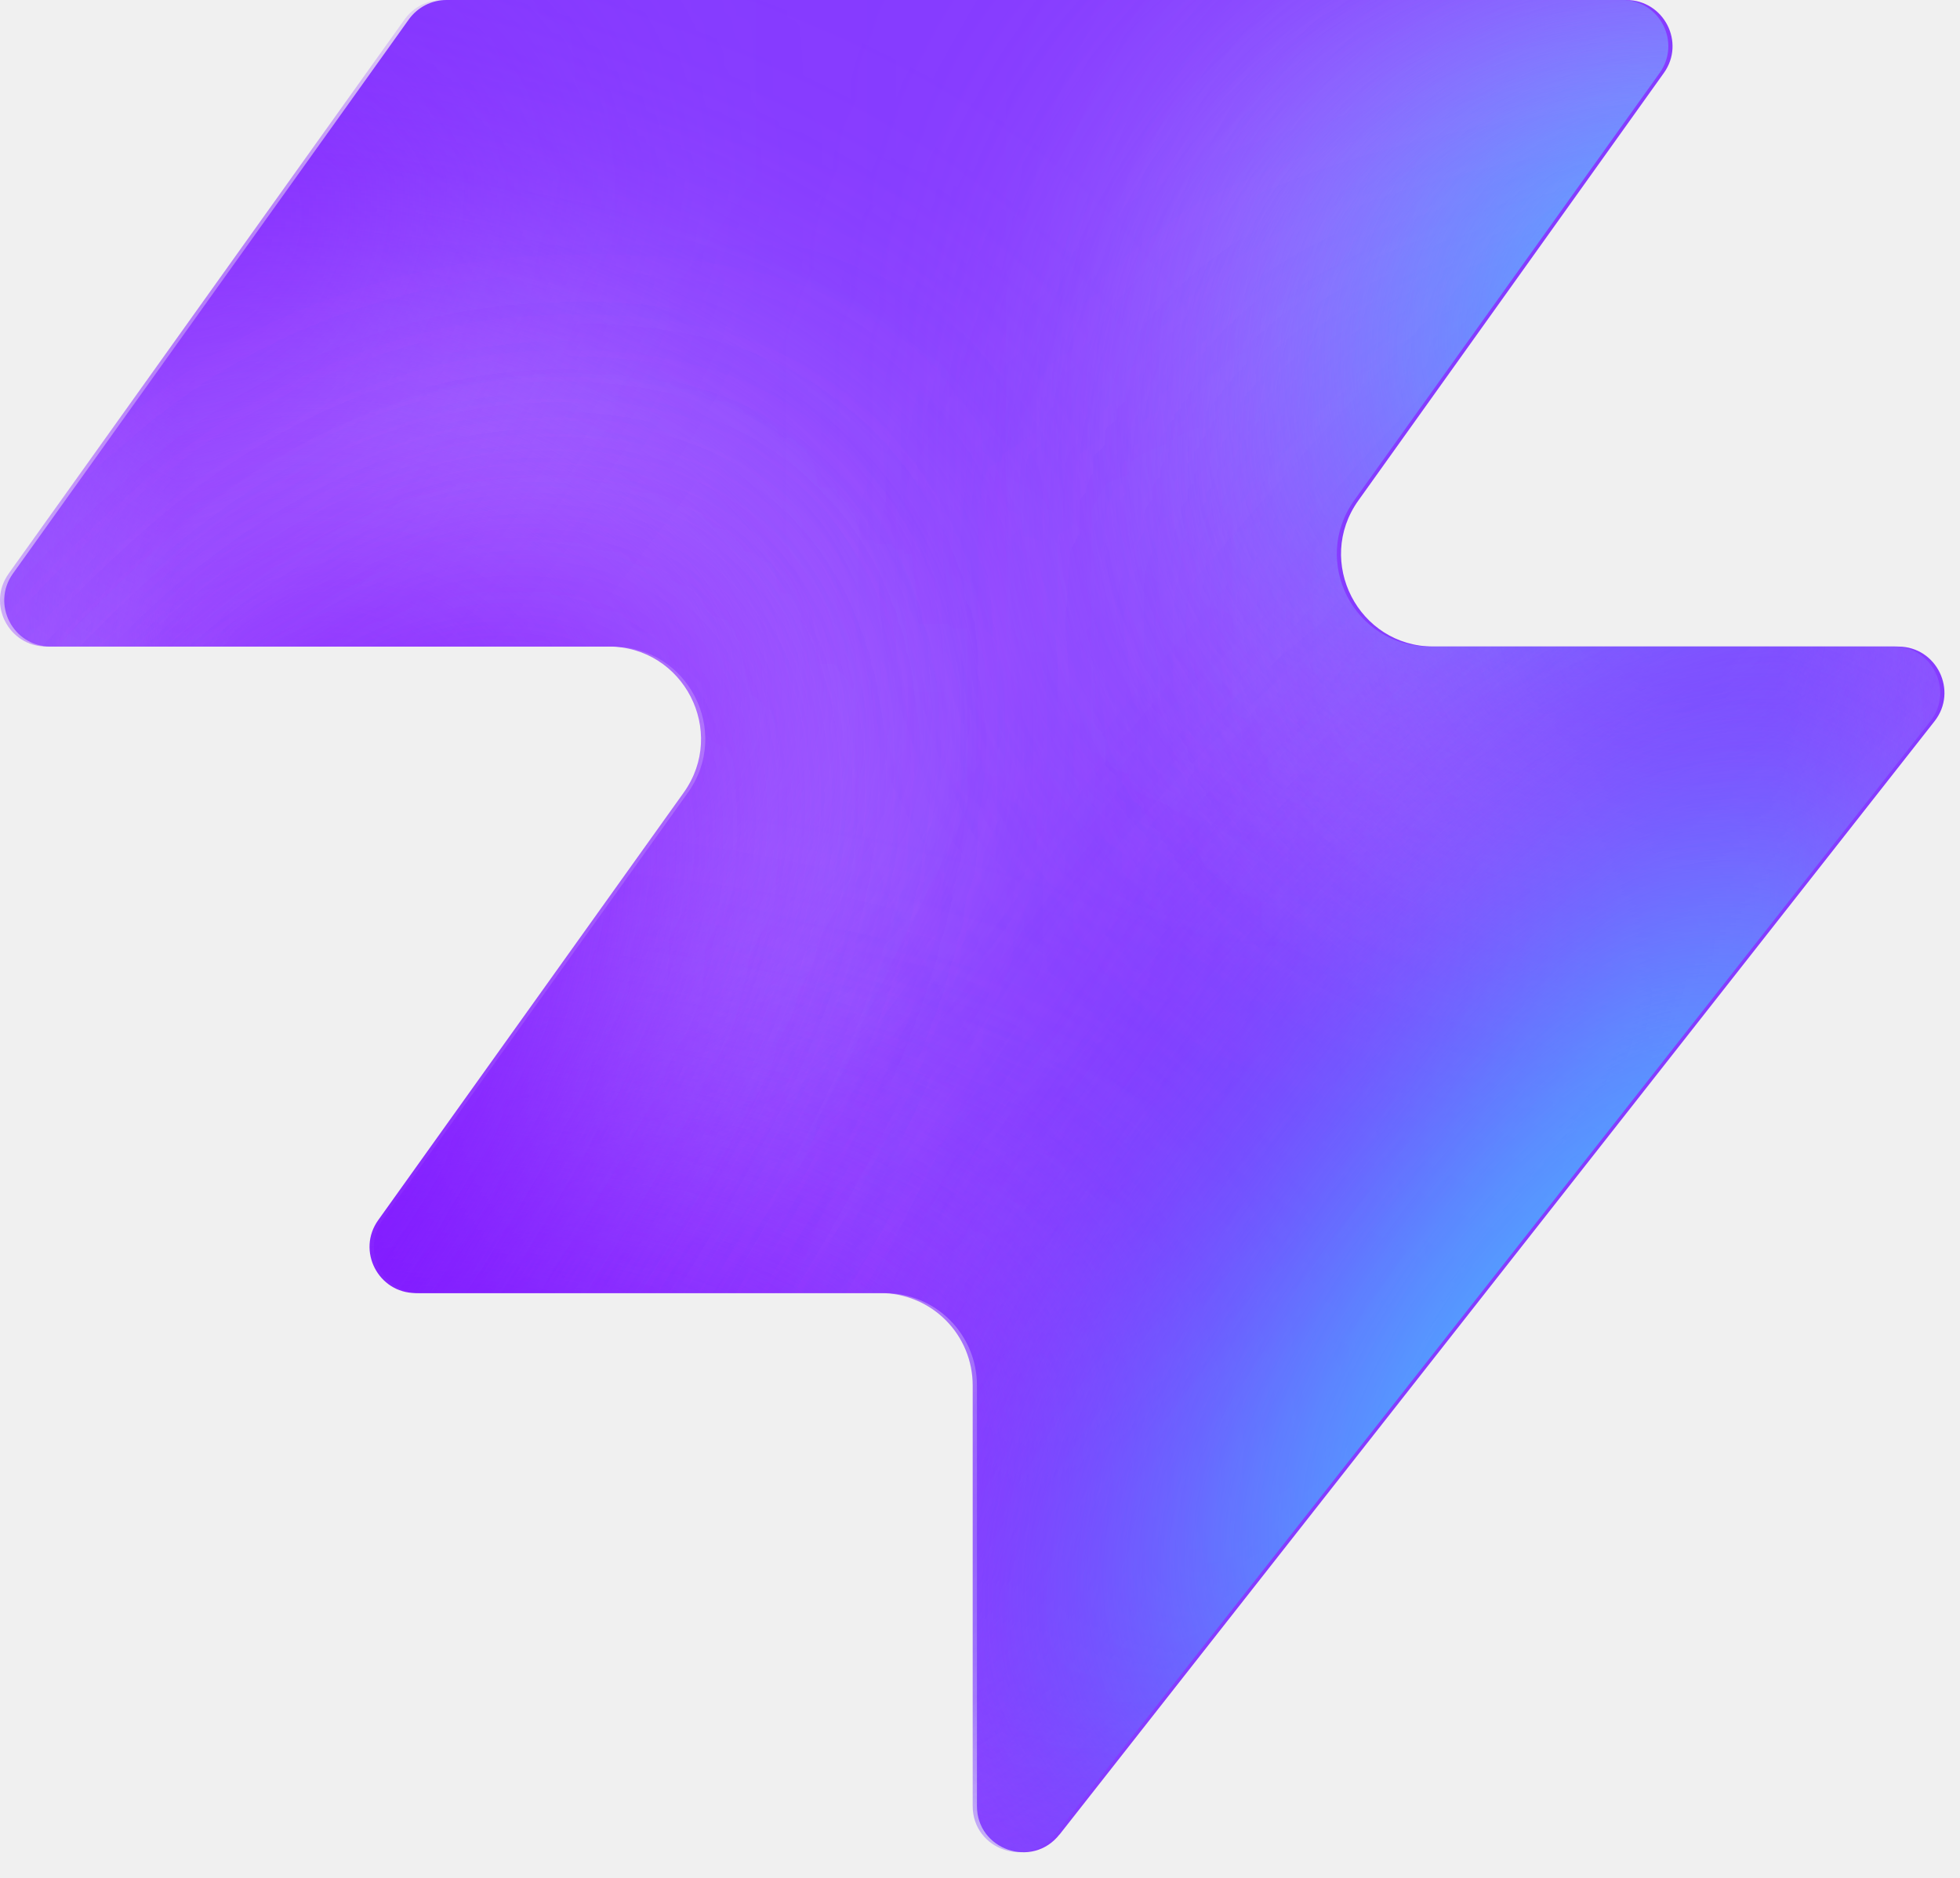
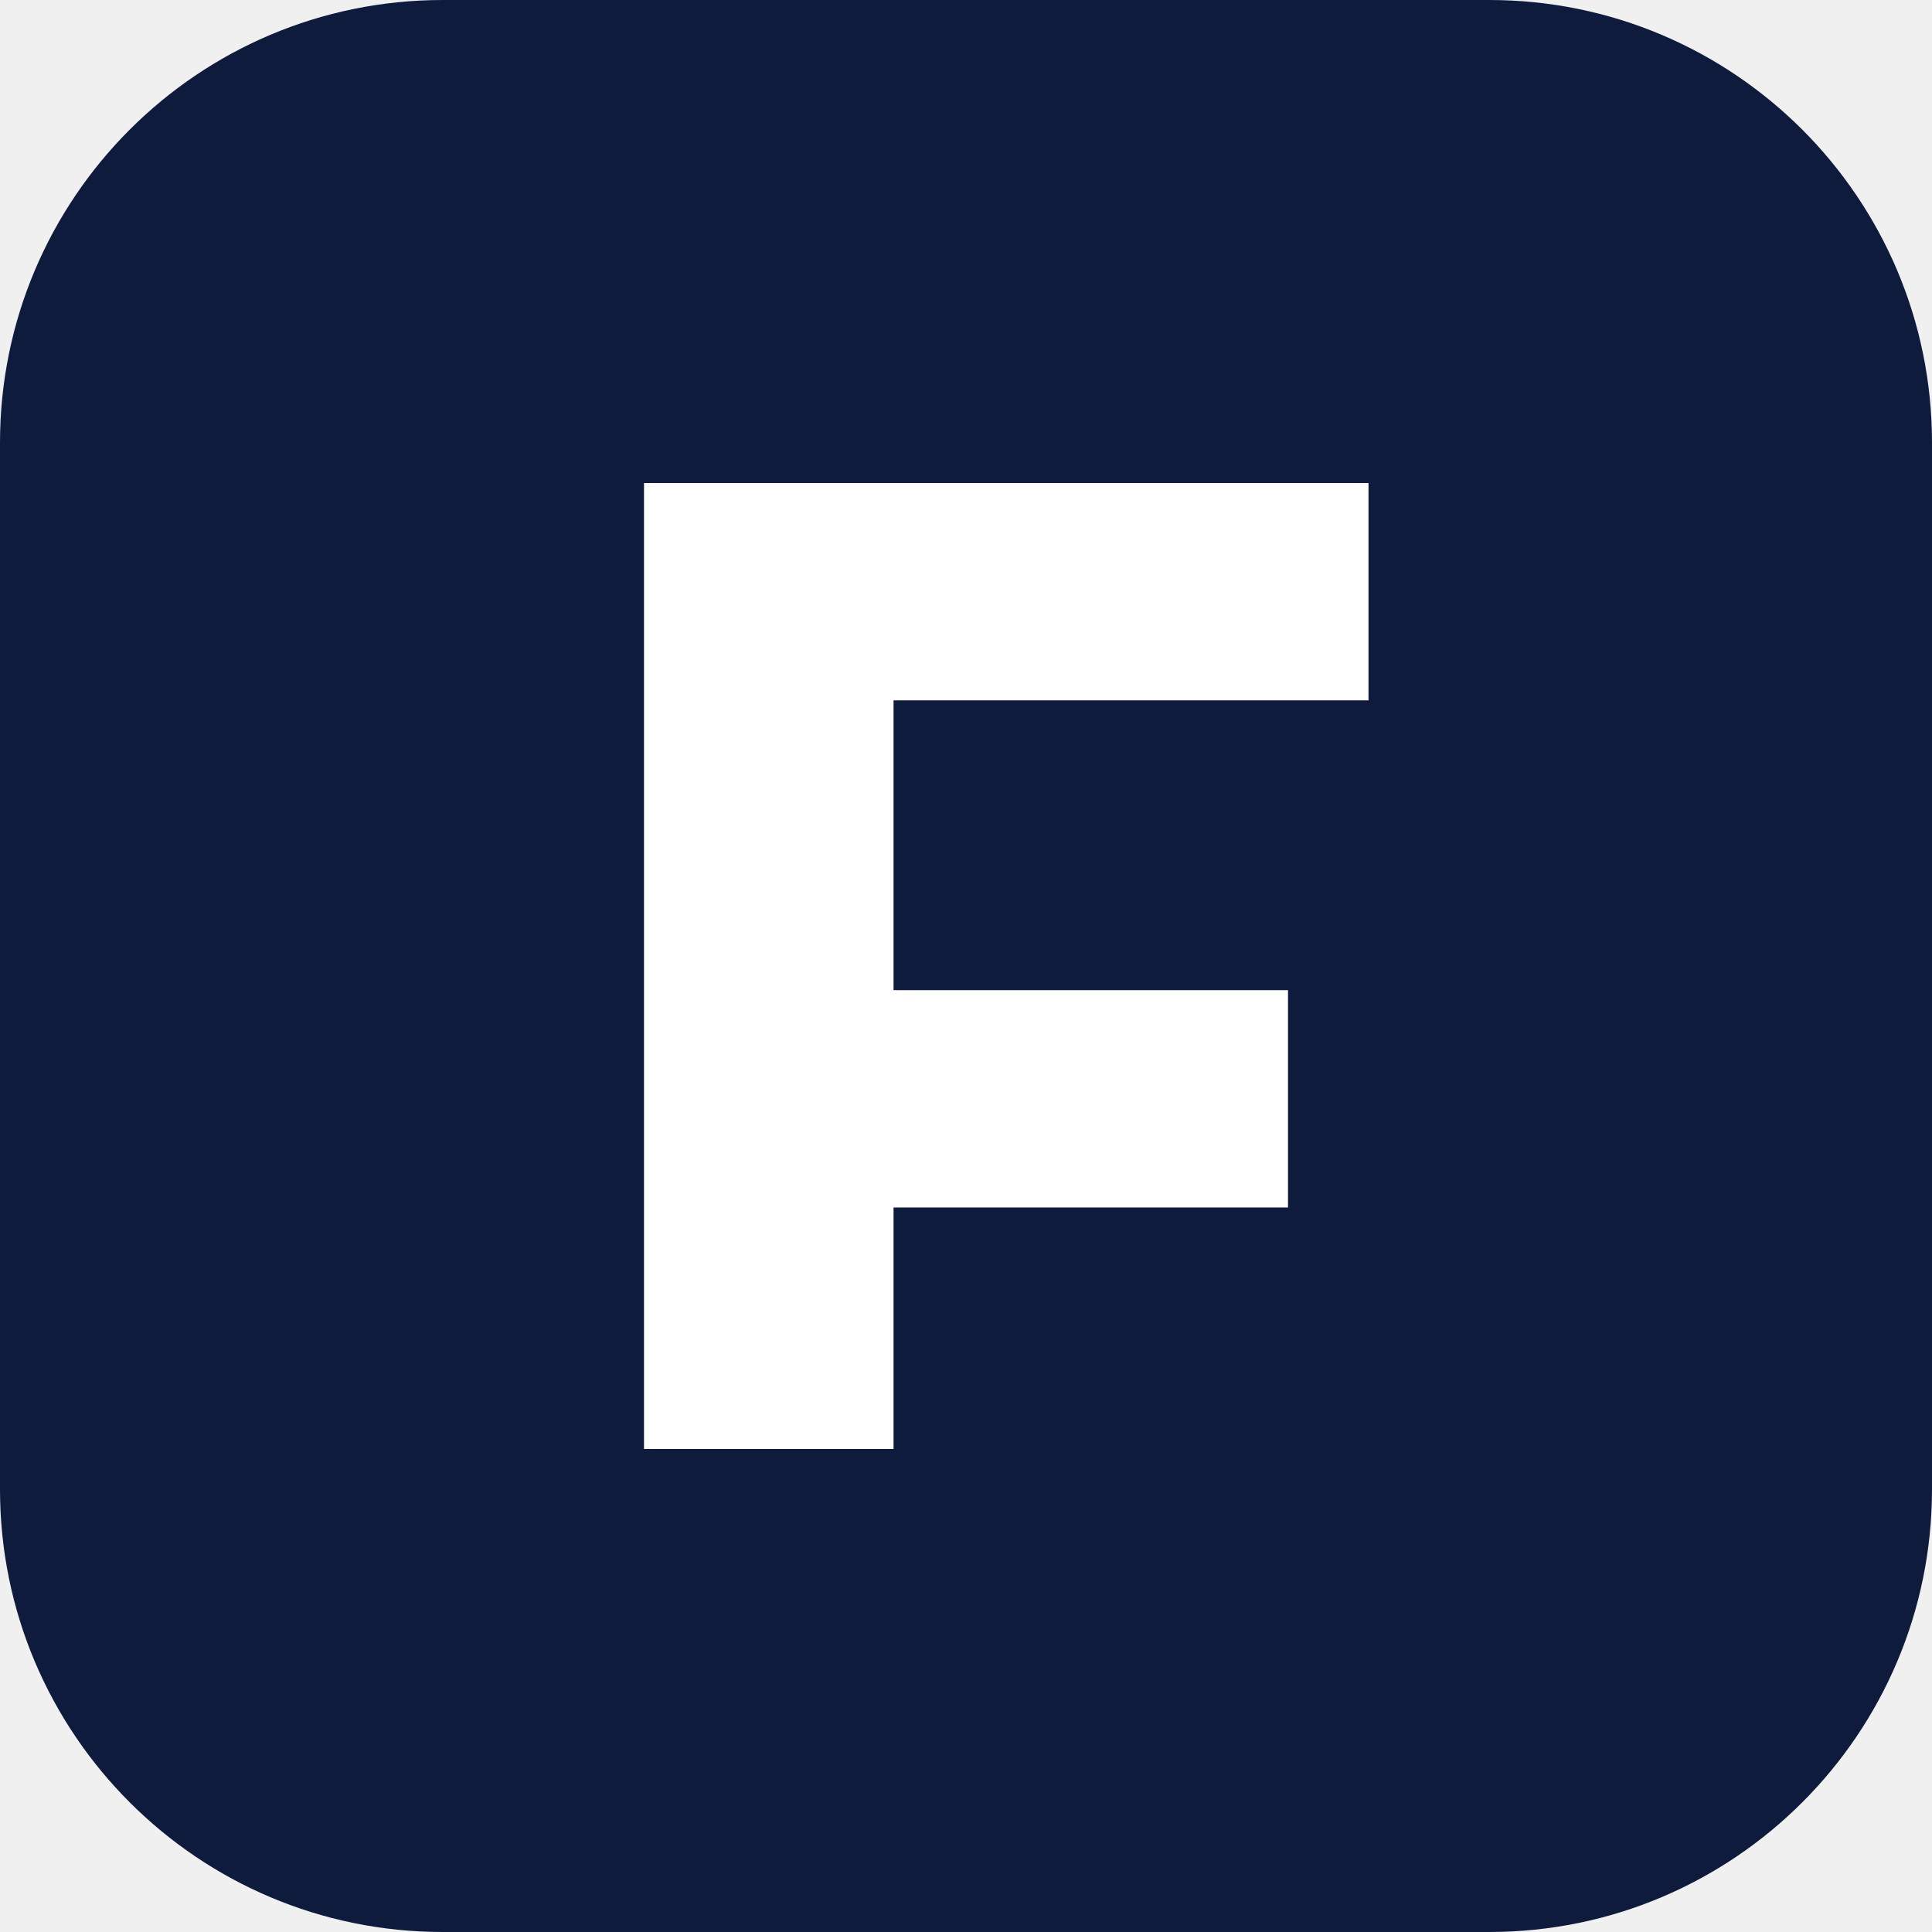
- <svg xmlns="http://www.w3.org/2000/svg" width="48" height="46" fill="none" viewBox="0 0 48 46">
-   <path fill="#863bff" d="M25.946 44.938c-.664.845-2.021.375-2.021-.698V33.937a2.26 2.26 0 0 0-2.262-2.262H10.287c-.92 0-1.456-1.04-.92-1.788l7.48-10.471c1.07-1.497 0-3.578-1.842-3.578H1.237c-.92 0-1.456-1.04-.92-1.788L10.013.474c.214-.297.556-.474.92-.474h28.894c.92 0 1.456 1.04.92 1.788l-7.48 10.471c-1.07 1.498 0 3.579 1.842 3.579h11.377c.943 0 1.473 1.088.89 1.83L25.947 44.94z" style="fill:#863bff;fill:color(display-p3 .525 .23 1);fill-opacity:1" />
-   <mask id="a" width="48" height="46" x="0" y="0" maskUnits="userSpaceOnUse" style="mask-type:alpha">
-     <path fill="#000" d="M25.842 44.938c-.664.844-2.021.375-2.021-.698V33.937a2.26 2.26 0 0 0-2.262-2.262H10.183c-.92 0-1.456-1.04-.92-1.788l7.48-10.471c1.07-1.498 0-3.579-1.842-3.579H1.133c-.92 0-1.456-1.04-.92-1.787L9.91.473c.214-.297.556-.474.92-.474h28.894c.92 0 1.456 1.04.92 1.788l-7.48 10.471c-1.07 1.498 0 3.578 1.842 3.578h11.377c.943 0 1.473 1.088.89 1.832L25.843 44.94z" style="fill:#000;fill-opacity:1" />
-   </mask>
-   <g mask="url(#a)">
-     <g filter="url(#b)">
-       <ellipse cx="5.508" cy="14.704" fill="#ede6ff" rx="5.508" ry="14.704" style="fill:#ede6ff;fill:color(display-p3 .927 .903 1);fill-opacity:1" transform="matrix(.00324 1 1 -.00324 -4.47 31.516)" />
-     </g>
-     <g filter="url(#c)">
-       <ellipse cx="10.399" cy="29.851" fill="#ede6ff" rx="10.399" ry="29.851" style="fill:#ede6ff;fill:color(display-p3 .927 .903 1);fill-opacity:1" transform="matrix(.00324 1 1 -.00324 -39.328 7.883)" />
-     </g>
-     <g filter="url(#d)">
-       <ellipse cx="5.508" cy="30.487" fill="#7e14ff" rx="5.508" ry="30.487" style="fill:#7e14ff;fill:color(display-p3 .492 .077 1);fill-opacity:1" transform="rotate(89.814 -25.913 -14.639)scale(1 -1)" />
-     </g>
-     <g filter="url(#e)">
-       <ellipse cx="5.508" cy="30.599" fill="#7e14ff" rx="5.508" ry="30.599" style="fill:#7e14ff;fill:color(display-p3 .492 .077 1);fill-opacity:1" transform="rotate(89.814 -32.644 -3.334)scale(1 -1)" />
-     </g>
-     <g filter="url(#f)">
-       <ellipse cx="5.508" cy="30.599" fill="#7e14ff" rx="5.508" ry="30.599" style="fill:#7e14ff;fill:color(display-p3 .492 .077 1);fill-opacity:1" transform="matrix(.00324 1 1 -.00324 -34.34 30.47)" />
-     </g>
-     <g filter="url(#g)">
-       <ellipse cx="14.072" cy="22.078" fill="#ede6ff" rx="14.072" ry="22.078" style="fill:#ede6ff;fill:color(display-p3 .927 .903 1);fill-opacity:1" transform="rotate(93.35 24.506 48.493)scale(-1 1)" />
-     </g>
-     <g filter="url(#h)">
-       <ellipse cx="3.47" cy="21.501" fill="#7e14ff" rx="3.47" ry="21.501" style="fill:#7e14ff;fill:color(display-p3 .492 .077 1);fill-opacity:1" transform="rotate(89.009 28.708 47.59)scale(-1 1)" />
-     </g>
-     <g filter="url(#i)">
-       <ellipse cx="3.47" cy="21.501" fill="#7e14ff" rx="3.47" ry="21.501" style="fill:#7e14ff;fill:color(display-p3 .492 .077 1);fill-opacity:1" transform="rotate(89.009 28.708 47.59)scale(-1 1)" />
-     </g>
-     <g filter="url(#j)">
-       <ellipse cx=".387" cy="8.972" fill="#7e14ff" rx="4.407" ry="29.108" style="fill:#7e14ff;fill:color(display-p3 .492 .077 1);fill-opacity:1" transform="rotate(39.51 .387 8.972)" />
-     </g>
-     <g filter="url(#k)">
-       <ellipse cx="47.523" cy="-6.092" fill="#7e14ff" rx="4.407" ry="29.108" style="fill:#7e14ff;fill:color(display-p3 .492 .077 1);fill-opacity:1" transform="rotate(37.892 47.523 -6.092)" />
-     </g>
-     <g filter="url(#l)">
-       <ellipse cx="41.412" cy="6.333" fill="#47bfff" rx="5.971" ry="9.665" style="fill:#47bfff;fill:color(display-p3 .28 .748 1);fill-opacity:1" transform="rotate(37.892 41.412 6.333)" />
-     </g>
-     <g filter="url(#m)">
-       <ellipse cx="-1.879" cy="38.332" fill="#7e14ff" rx="4.407" ry="29.108" style="fill:#7e14ff;fill:color(display-p3 .492 .077 1);fill-opacity:1" transform="rotate(37.892 -1.88 38.332)" />
-     </g>
-     <g filter="url(#n)">
-       <ellipse cx="-1.879" cy="38.332" fill="#7e14ff" rx="4.407" ry="29.108" style="fill:#7e14ff;fill:color(display-p3 .492 .077 1);fill-opacity:1" transform="rotate(37.892 -1.88 38.332)" />
-     </g>
-     <g filter="url(#o)">
-       <ellipse cx="35.651" cy="29.907" fill="#7e14ff" rx="4.407" ry="29.108" style="fill:#7e14ff;fill:color(display-p3 .492 .077 1);fill-opacity:1" transform="rotate(37.892 35.651 29.907)" />
-     </g>
-     <g filter="url(#p)">
-       <ellipse cx="38.418" cy="32.4" fill="#47bfff" rx="5.971" ry="15.297" style="fill:#47bfff;fill:color(display-p3 .28 .748 1);fill-opacity:1" transform="rotate(37.892 38.418 32.4)" />
-     </g>
-   </g>
-   <defs>
-     <filter id="b" width="60.045" height="41.654" x="-19.77" y="16.149" color-interpolation-filters="sRGB" filterUnits="userSpaceOnUse">
-       <feFlood flood-opacity="0" result="BackgroundImageFix" />
-       <feBlend in="SourceGraphic" in2="BackgroundImageFix" result="shape" />
-       <feGaussianBlur result="effect1_foregroundBlur_2002_17158" stdDeviation="7.659" />
-     </filter>
-     <filter id="c" width="90.34" height="51.437" x="-54.613" y="-7.533" color-interpolation-filters="sRGB" filterUnits="userSpaceOnUse">
-       <feFlood flood-opacity="0" result="BackgroundImageFix" />
-       <feBlend in="SourceGraphic" in2="BackgroundImageFix" result="shape" />
-       <feGaussianBlur result="effect1_foregroundBlur_2002_17158" stdDeviation="7.659" />
-     </filter>
-     <filter id="d" width="79.355" height="29.4" x="-49.64" y="2.03" color-interpolation-filters="sRGB" filterUnits="userSpaceOnUse">
-       <feFlood flood-opacity="0" result="BackgroundImageFix" />
-       <feBlend in="SourceGraphic" in2="BackgroundImageFix" result="shape" />
-       <feGaussianBlur result="effect1_foregroundBlur_2002_17158" stdDeviation="4.596" />
-     </filter>
-     <filter id="e" width="79.579" height="29.4" x="-45.045" y="20.029" color-interpolation-filters="sRGB" filterUnits="userSpaceOnUse">
-       <feFlood flood-opacity="0" result="BackgroundImageFix" />
-       <feBlend in="SourceGraphic" in2="BackgroundImageFix" result="shape" />
-       <feGaussianBlur result="effect1_foregroundBlur_2002_17158" stdDeviation="4.596" />
-     </filter>
-     <filter id="f" width="79.579" height="29.4" x="-43.513" y="21.178" color-interpolation-filters="sRGB" filterUnits="userSpaceOnUse">
-       <feFlood flood-opacity="0" result="BackgroundImageFix" />
-       <feBlend in="SourceGraphic" in2="BackgroundImageFix" result="shape" />
-       <feGaussianBlur result="effect1_foregroundBlur_2002_17158" stdDeviation="4.596" />
-     </filter>
-     <filter id="g" width="74.749" height="58.852" x="15.756" y="-17.901" color-interpolation-filters="sRGB" filterUnits="userSpaceOnUse">
-       <feFlood flood-opacity="0" result="BackgroundImageFix" />
-       <feBlend in="SourceGraphic" in2="BackgroundImageFix" result="shape" />
-       <feGaussianBlur result="effect1_foregroundBlur_2002_17158" stdDeviation="7.659" />
-     </filter>
-     <filter id="h" width="61.377" height="25.362" x="23.548" y="2.284" color-interpolation-filters="sRGB" filterUnits="userSpaceOnUse">
-       <feFlood flood-opacity="0" result="BackgroundImageFix" />
-       <feBlend in="SourceGraphic" in2="BackgroundImageFix" result="shape" />
-       <feGaussianBlur result="effect1_foregroundBlur_2002_17158" stdDeviation="4.596" />
-     </filter>
-     <filter id="i" width="61.377" height="25.362" x="23.548" y="2.284" color-interpolation-filters="sRGB" filterUnits="userSpaceOnUse">
-       <feFlood flood-opacity="0" result="BackgroundImageFix" />
-       <feBlend in="SourceGraphic" in2="BackgroundImageFix" result="shape" />
-       <feGaussianBlur result="effect1_foregroundBlur_2002_17158" stdDeviation="4.596" />
-     </filter>
-     <filter id="j" width="56.045" height="63.649" x="-27.636" y="-22.853" color-interpolation-filters="sRGB" filterUnits="userSpaceOnUse">
-       <feFlood flood-opacity="0" result="BackgroundImageFix" />
-       <feBlend in="SourceGraphic" in2="BackgroundImageFix" result="shape" />
-       <feGaussianBlur result="effect1_foregroundBlur_2002_17158" stdDeviation="4.596" />
-     </filter>
-     <filter id="k" width="54.814" height="64.646" x="20.116" y="-38.415" color-interpolation-filters="sRGB" filterUnits="userSpaceOnUse">
-       <feFlood flood-opacity="0" result="BackgroundImageFix" />
-       <feBlend in="SourceGraphic" in2="BackgroundImageFix" result="shape" />
-       <feGaussianBlur result="effect1_foregroundBlur_2002_17158" stdDeviation="4.596" />
-     </filter>
-     <filter id="l" width="33.541" height="35.313" x="24.641" y="-11.323" color-interpolation-filters="sRGB" filterUnits="userSpaceOnUse">
-       <feFlood flood-opacity="0" result="BackgroundImageFix" />
-       <feBlend in="SourceGraphic" in2="BackgroundImageFix" result="shape" />
-       <feGaussianBlur result="effect1_foregroundBlur_2002_17158" stdDeviation="4.596" />
-     </filter>
-     <filter id="m" width="54.814" height="64.646" x="-29.286" y="6.009" color-interpolation-filters="sRGB" filterUnits="userSpaceOnUse">
-       <feFlood flood-opacity="0" result="BackgroundImageFix" />
-       <feBlend in="SourceGraphic" in2="BackgroundImageFix" result="shape" />
-       <feGaussianBlur result="effect1_foregroundBlur_2002_17158" stdDeviation="4.596" />
-     </filter>
-     <filter id="n" width="54.814" height="64.646" x="-29.286" y="6.009" color-interpolation-filters="sRGB" filterUnits="userSpaceOnUse">
-       <feFlood flood-opacity="0" result="BackgroundImageFix" />
-       <feBlend in="SourceGraphic" in2="BackgroundImageFix" result="shape" />
-       <feGaussianBlur result="effect1_foregroundBlur_2002_17158" stdDeviation="4.596" />
-     </filter>
-     <filter id="o" width="54.814" height="64.646" x="8.244" y="-2.416" color-interpolation-filters="sRGB" filterUnits="userSpaceOnUse">
-       <feFlood flood-opacity="0" result="BackgroundImageFix" />
-       <feBlend in="SourceGraphic" in2="BackgroundImageFix" result="shape" />
-       <feGaussianBlur result="effect1_foregroundBlur_2002_17158" stdDeviation="4.596" />
-     </filter>
-     <filter id="p" width="39.409" height="43.623" x="18.713" y="10.588" color-interpolation-filters="sRGB" filterUnits="userSpaceOnUse">
-       <feFlood flood-opacity="0" result="BackgroundImageFix" />
-       <feBlend in="SourceGraphic" in2="BackgroundImageFix" result="shape" />
-       <feGaussianBlur result="effect1_foregroundBlur_2002_17158" stdDeviation="4.596" />
-     </filter>
-   </defs>
+ <svg xmlns="http://www.w3.org/2000/svg" viewBox="0 0 48 48" width="48" height="48">
+   <rect width="48" height="48" rx="11" fill="#0f1b3d" />
+   <path d="M16 12h18v5.4H22.2v7.2H32v5.4H22.2V36H16z" fill="#ffffff" />
</svg>
